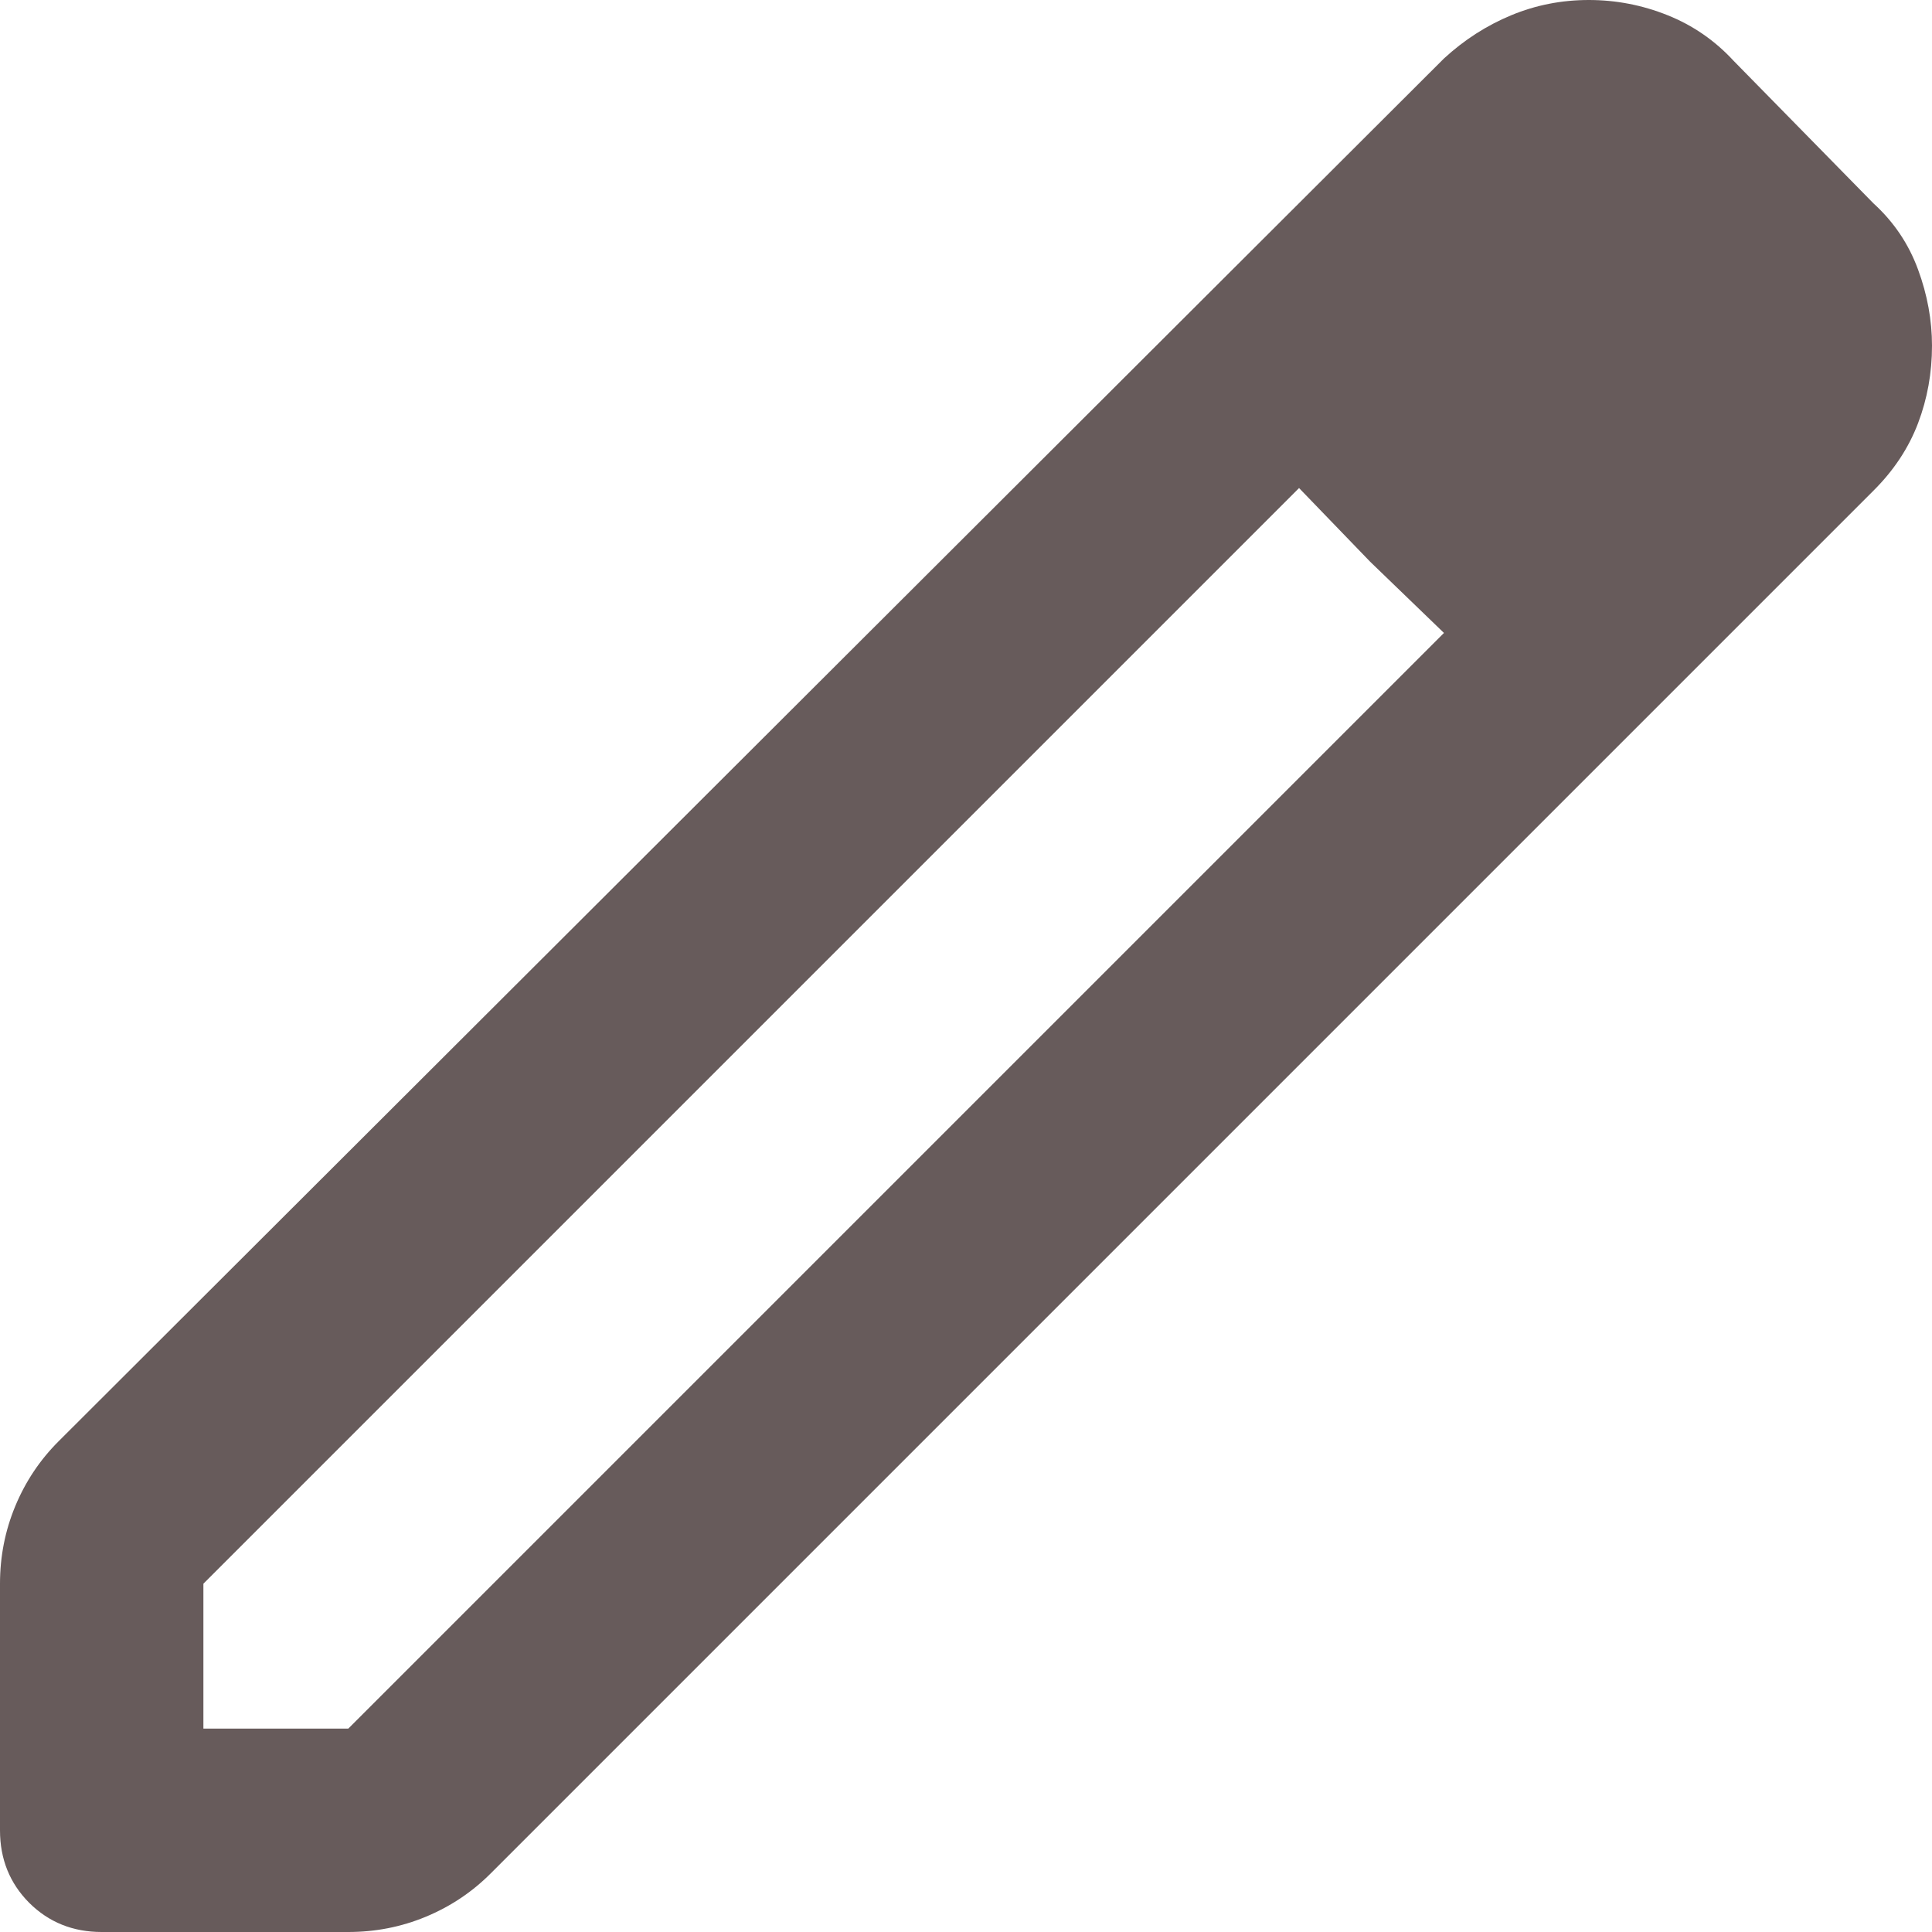
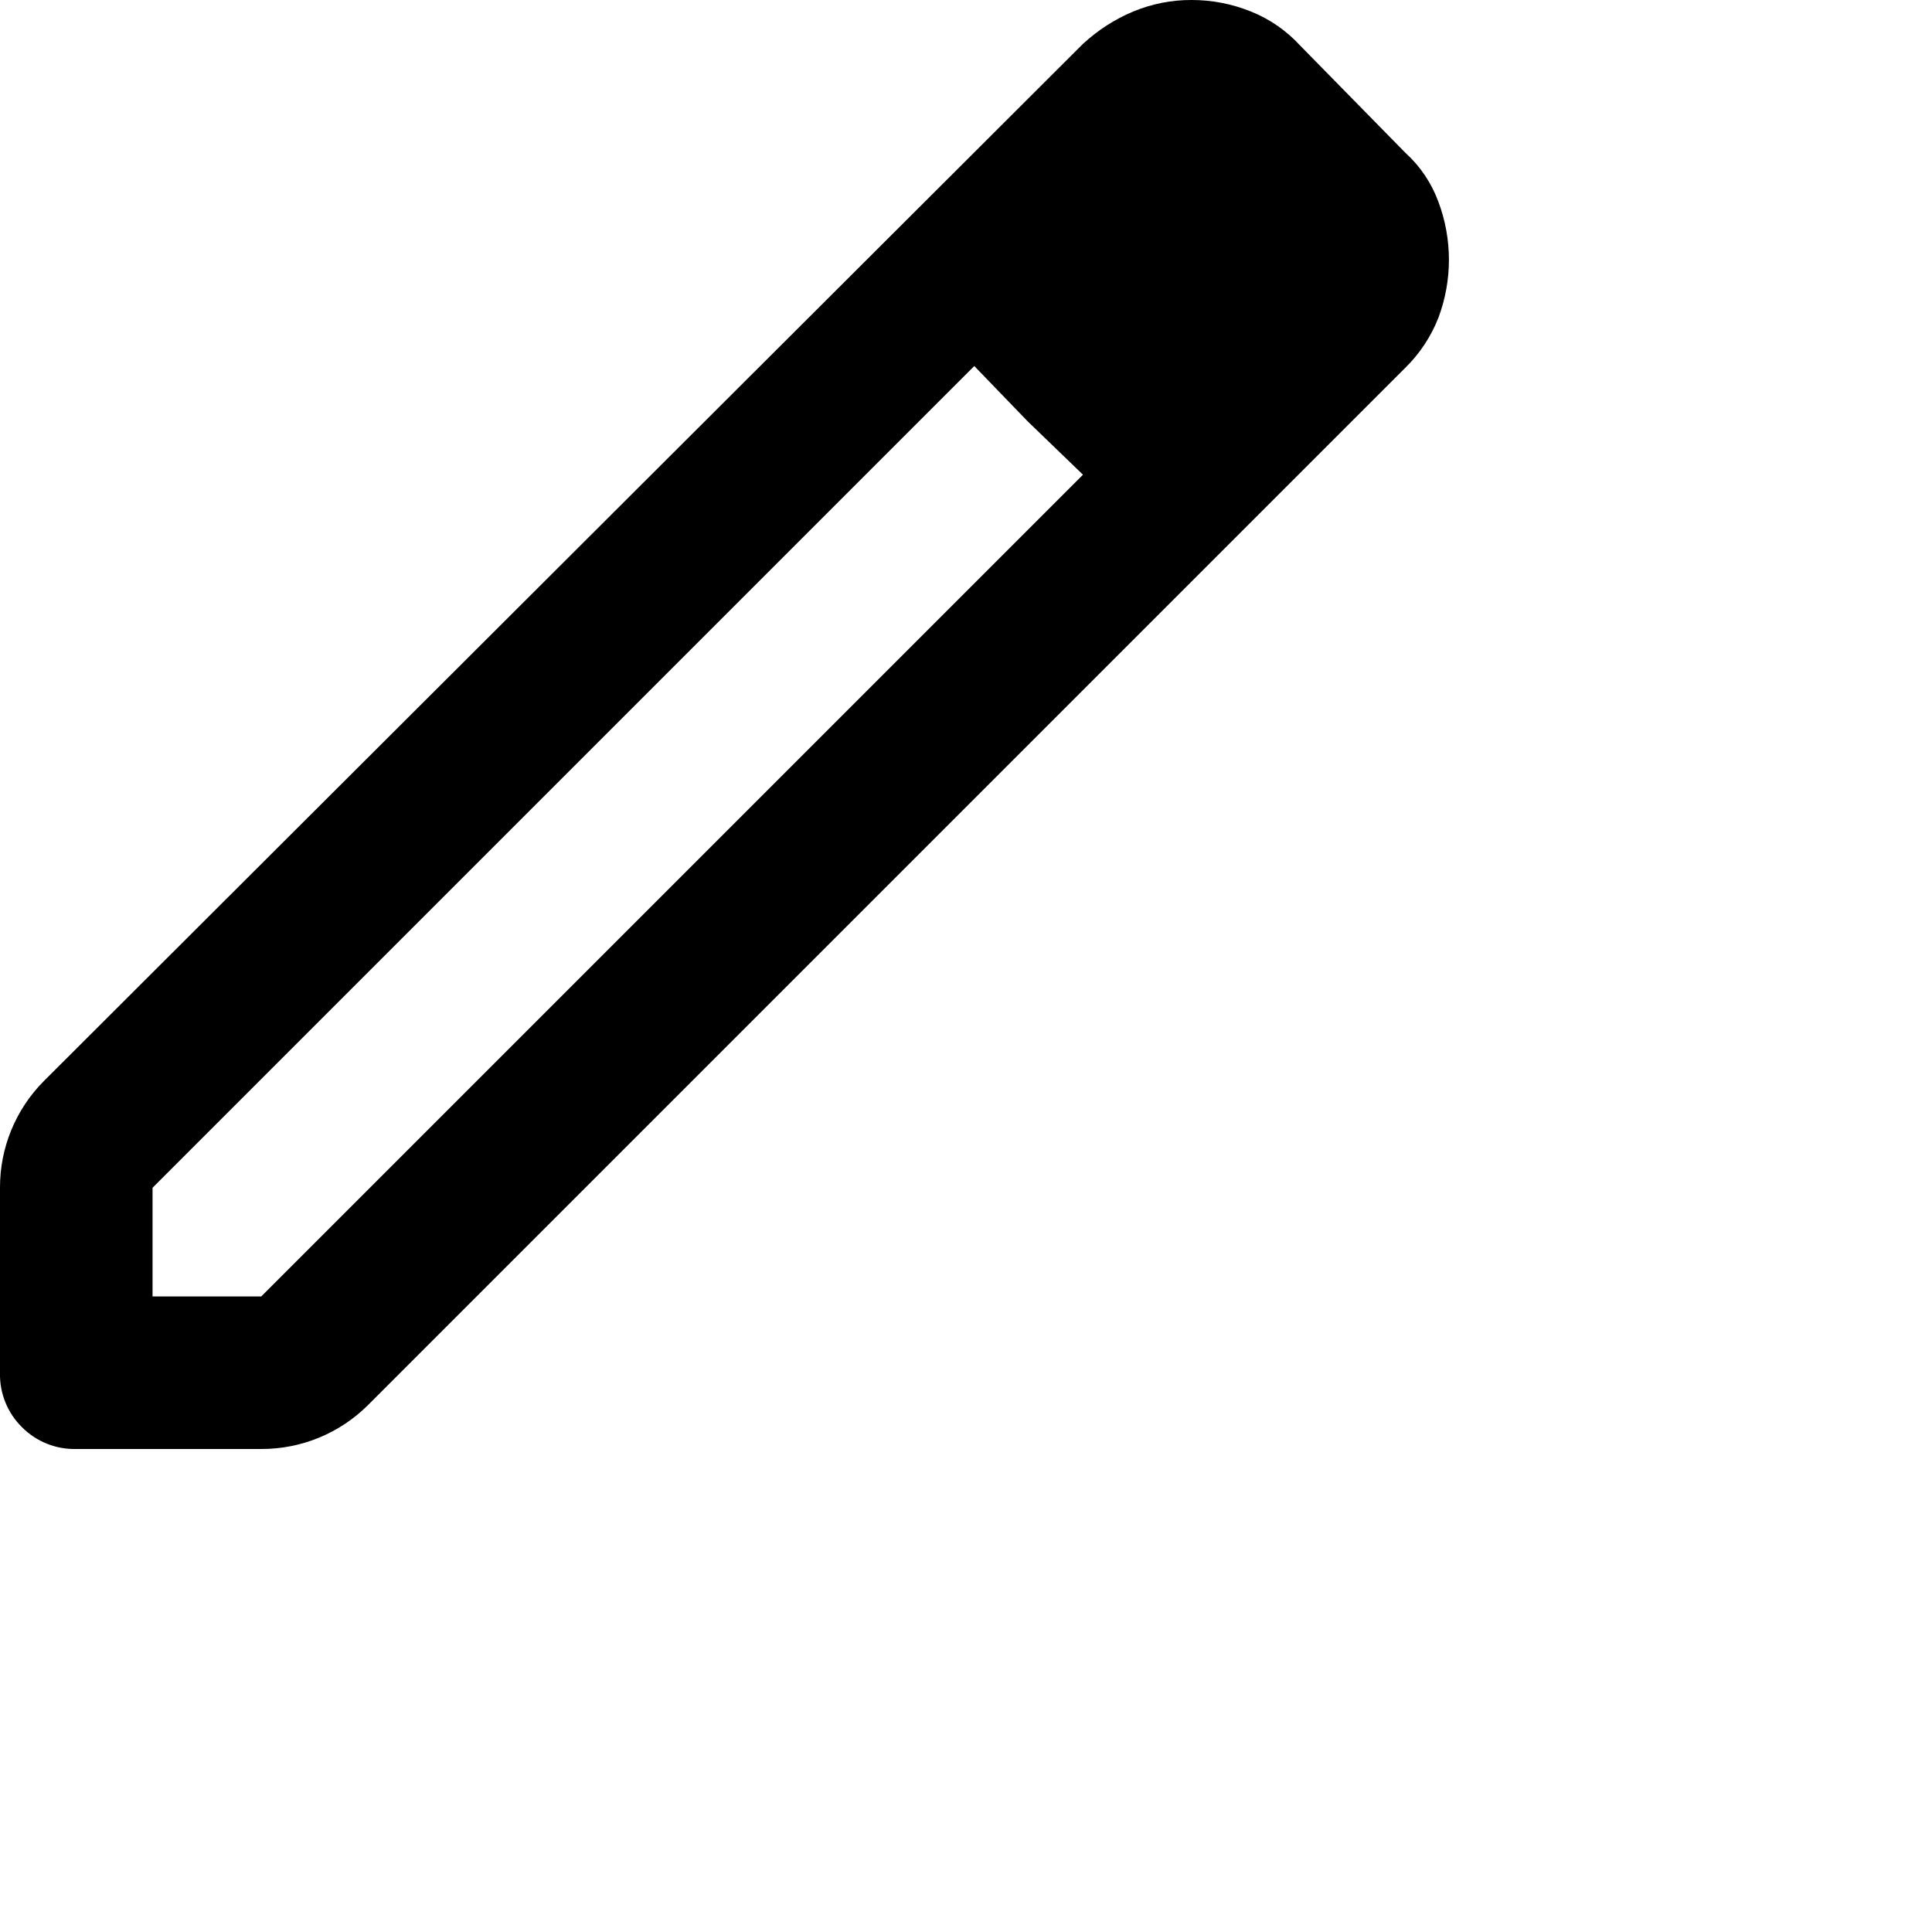
- <svg xmlns="http://www.w3.org/2000/svg" width="18" height="18" viewBox="0 0 18 18" fill="none">
-   <path d="M1.895 16.105H3.245L13.453 5.897L12.103 4.547L1.895 14.755V16.105ZM0.947 18C0.679 18 0.454 17.909 0.272 17.728C0.091 17.546 0 17.321 0 17.053V14.755C0 14.503 0.047 14.262 0.142 14.033C0.237 13.804 0.371 13.603 0.545 13.429L13.453 0.545C13.642 0.371 13.851 0.237 14.08 0.142C14.309 0.047 14.55 0 14.803 0C15.055 0 15.3 0.047 15.537 0.142C15.774 0.237 15.979 0.379 16.153 0.568L17.455 1.895C17.645 2.068 17.783 2.274 17.87 2.511C17.957 2.747 18 2.984 18 3.221C18 3.474 17.957 3.714 17.87 3.943C17.783 4.172 17.645 4.382 17.455 4.571L4.571 17.455C4.397 17.629 4.196 17.763 3.967 17.858C3.738 17.953 3.497 18 3.245 18H0.947ZM12.766 5.234L12.103 4.547L13.453 5.897L12.766 5.234Z" fill="#675B5B" />
+ <svg xmlns="http://www.w3.org/2000/svg" width="24" height="24" viewBox="0 0 24 24" fill="none">
+   <path d="M1.895 16.105h1.35L13.453 5.897l-1.35-1.35L1.895 14.755v1.35zM.947 18a.917.917 0 01-.675-.272.916.916 0 01-.272-.675v-2.298a1.87 1.87 0 01.545-1.326L13.453.545c.19-.174.398-.308.627-.403A1.87 1.87 0 0114.803 0c.252 0 .497.047.734.142.237.095.442.237.616.426l1.302 1.327c.19.173.328.379.415.616a2.05 2.05 0 010 1.432 1.775 1.775 0 01-.415.628L4.571 17.455A1.871 1.871 0 013.245 18H.947zM12.766 5.234l-.663-.687 1.35 1.35-.687-.663z" fill="currentColor" />
</svg>
